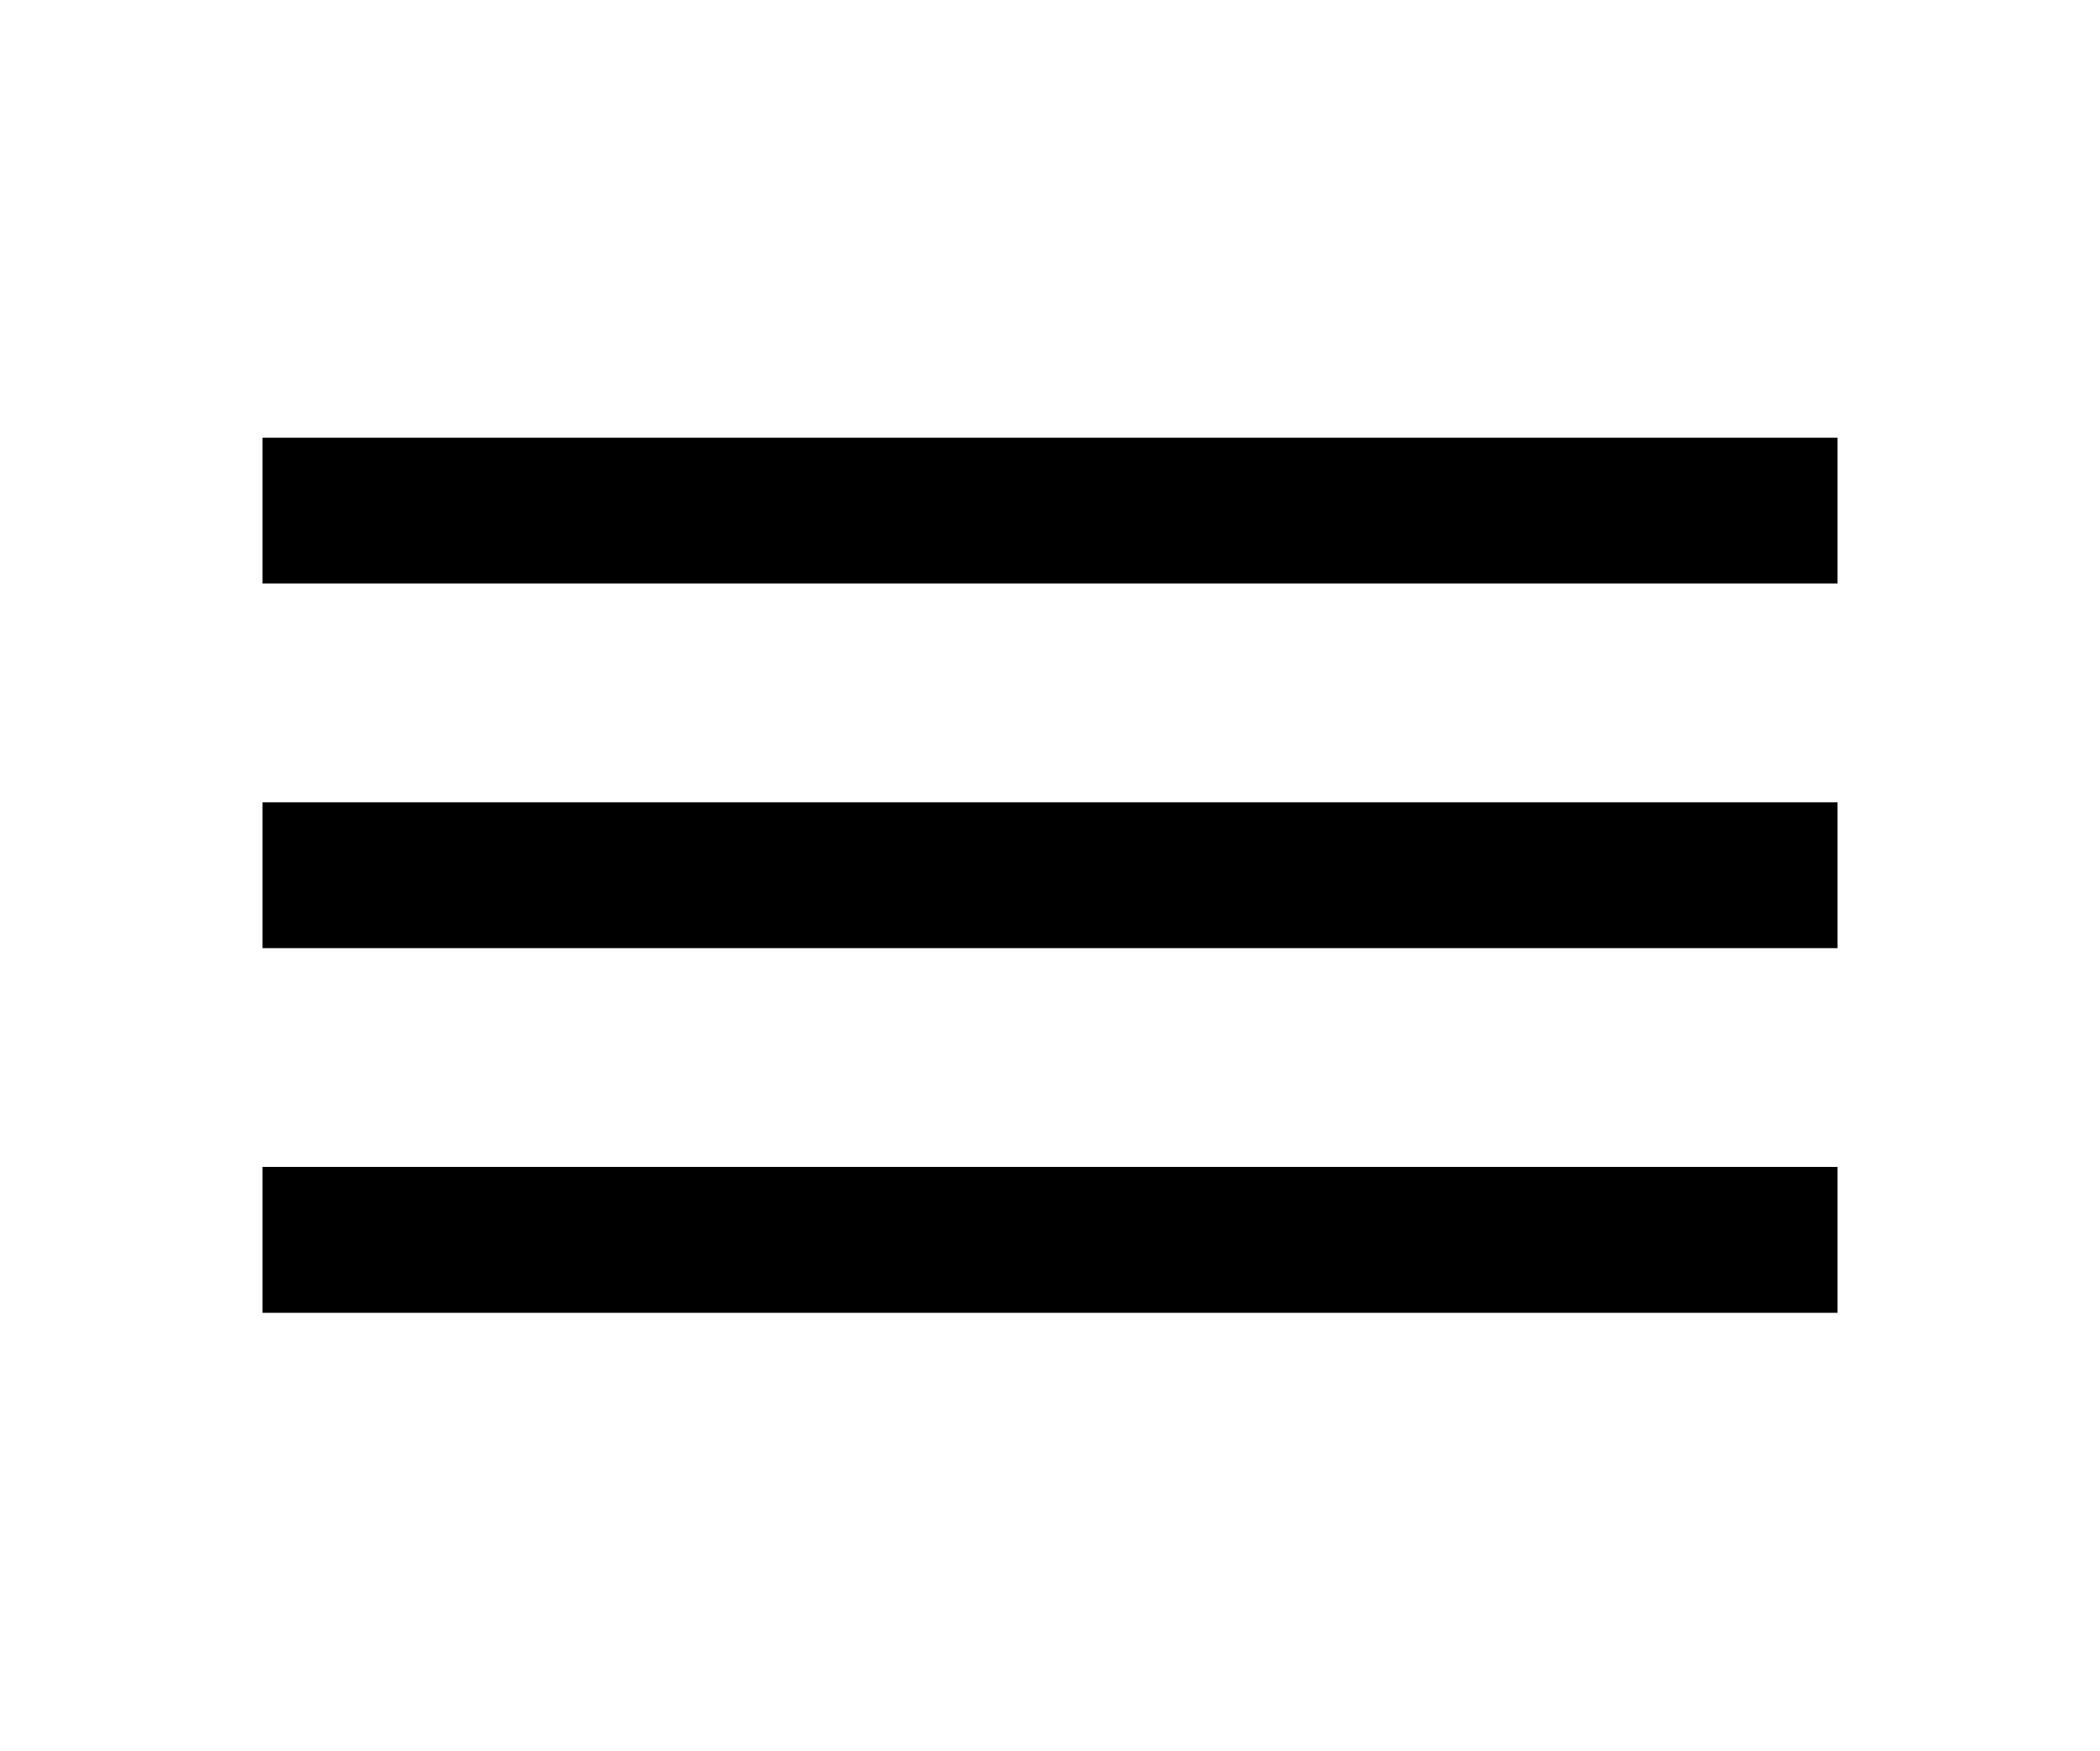
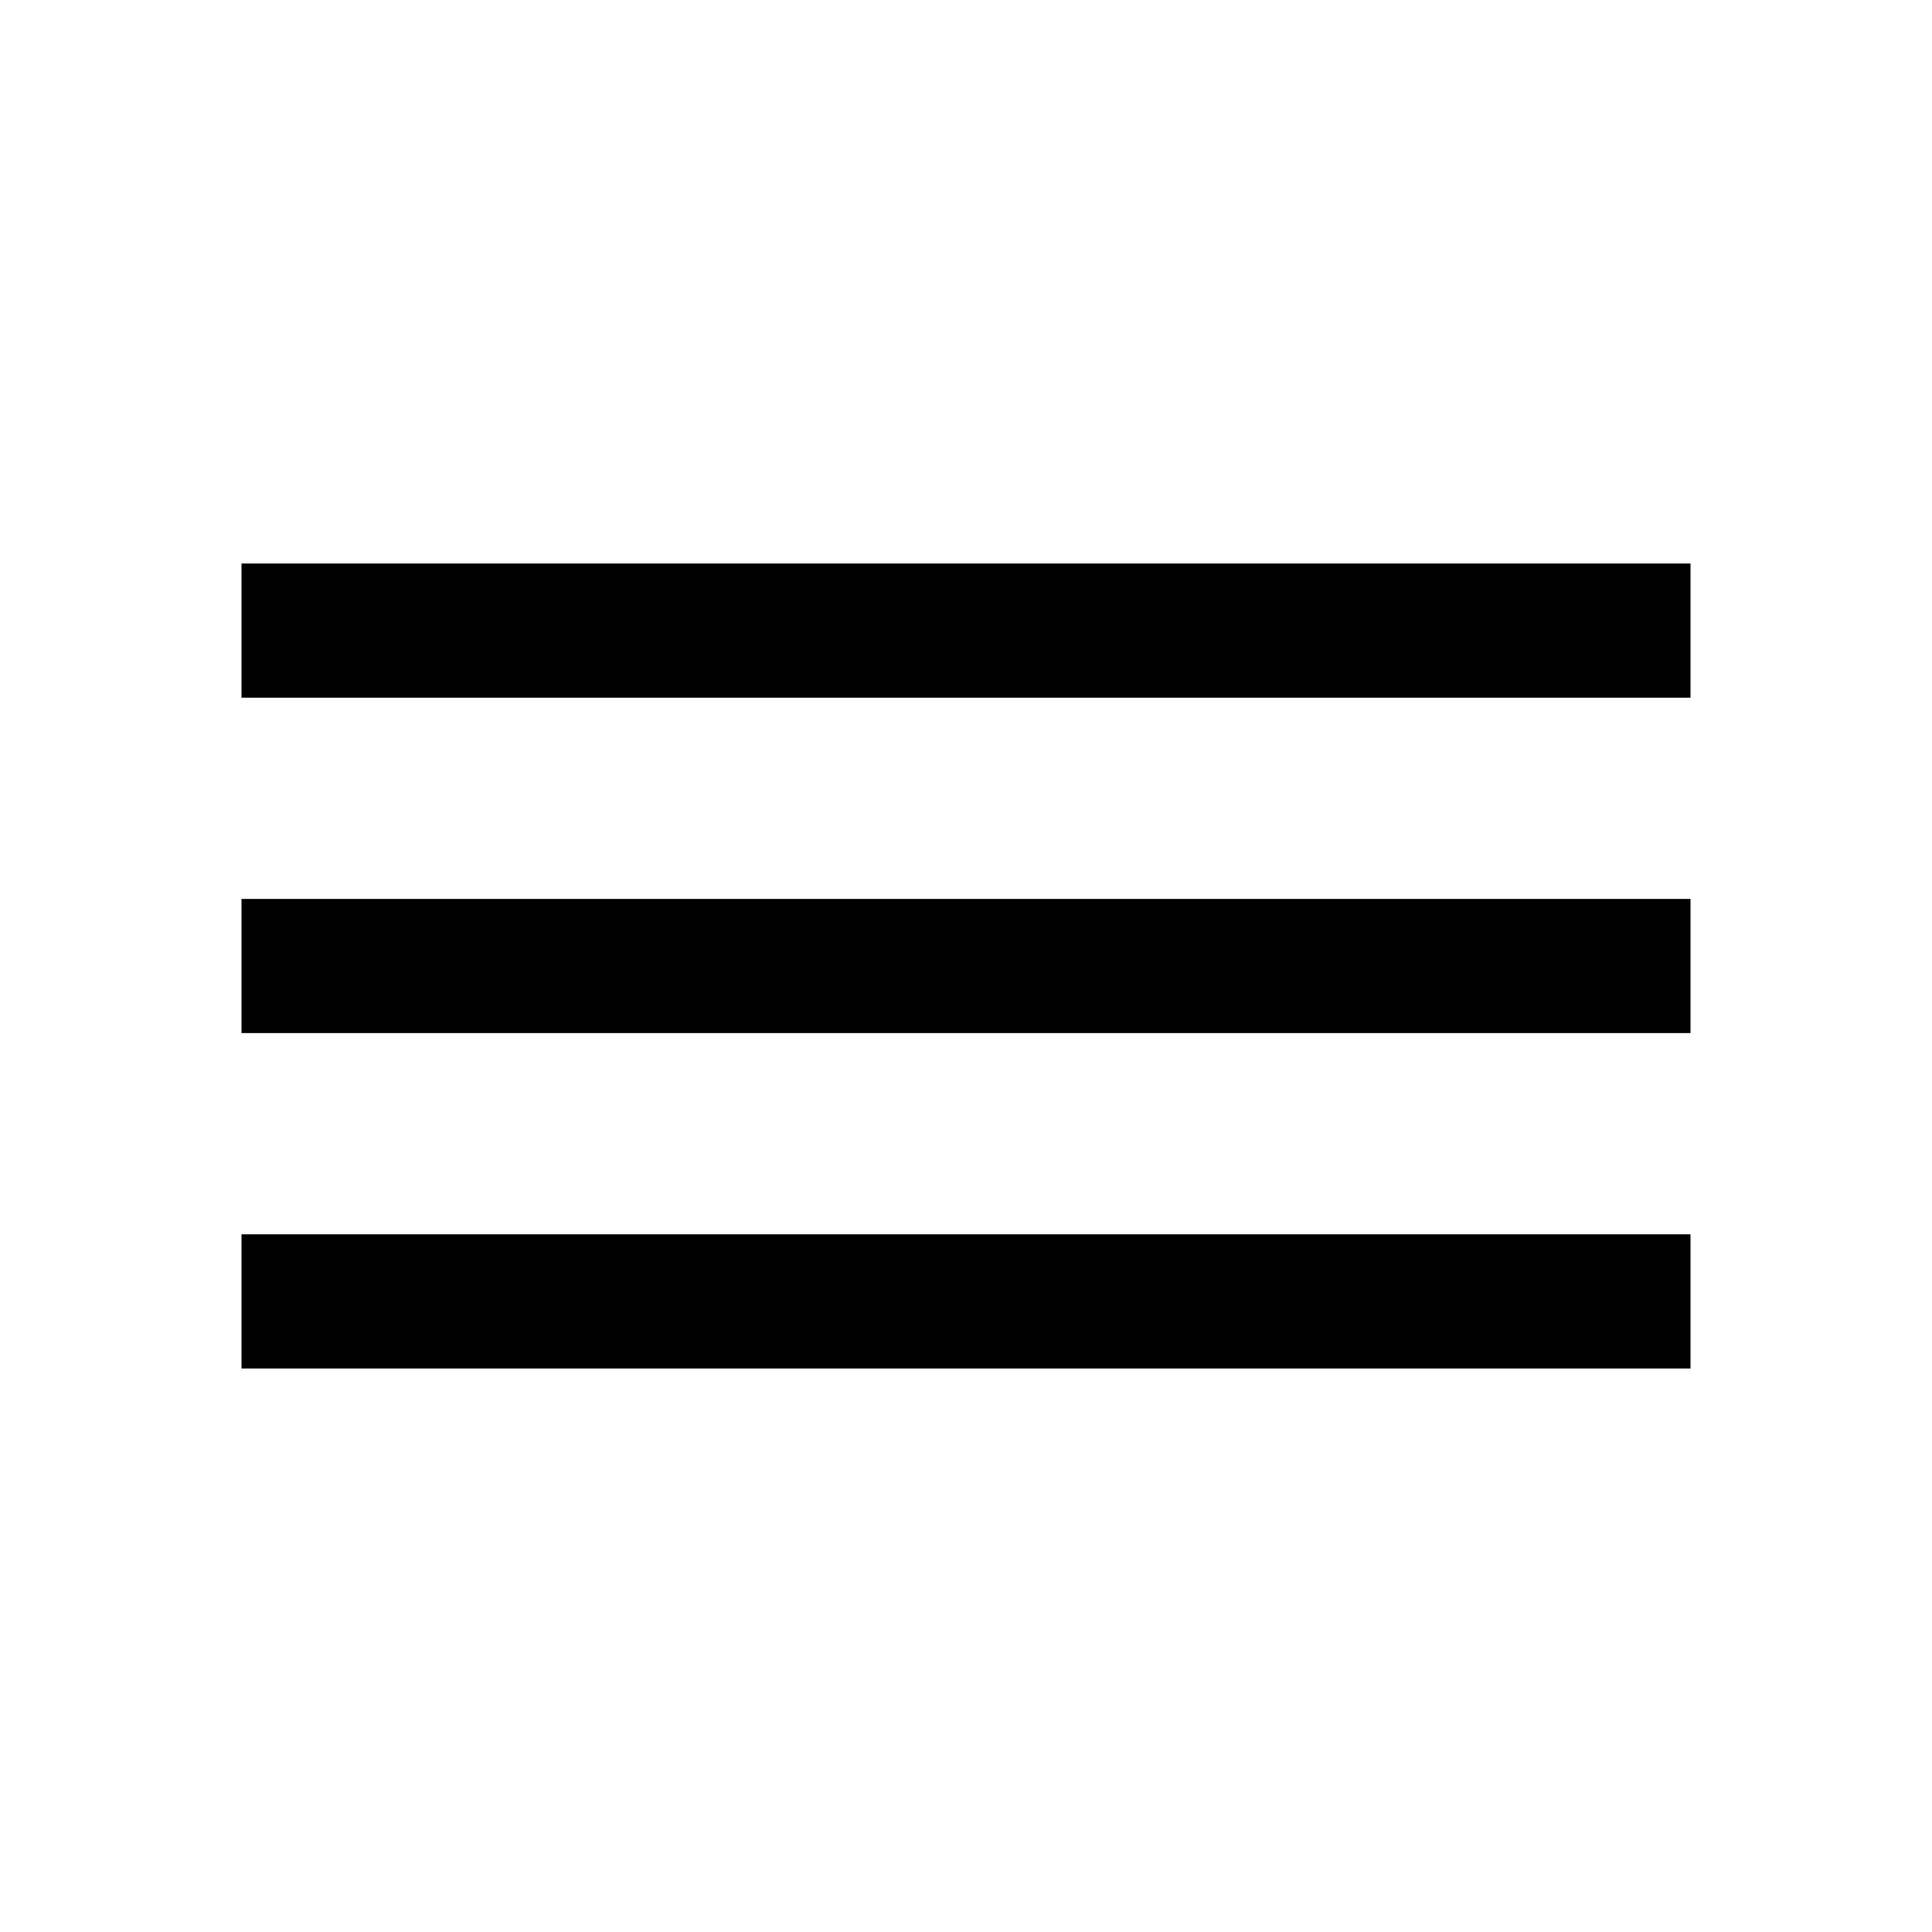
- <svg xmlns="http://www.w3.org/2000/svg" width="24px" height="20px" viewBox="0 0 24 20" version="1.1">
+ <svg xmlns="http://www.w3.org/2000/svg" width="24px" height="24px" viewBox="0 0 24 24" version="1.1">
  <g id="hamburger-icon" stroke="none" stroke-width="1" fill="none" fill-rule="evenodd">
-     <g id="hamburger">
+     <g id="hamburger" transform="translate(0, 2)">
      <polygon id="Shape" points="0 0 24 0 24 20 0 20" />
      <path d="M3,15 L21,15 L21,13.333 L3,13.333 L3,15 Z M3,10.833 L21,10.833 L21,9.167 L3,9.167 L3,10.833 Z M3,5 L3,6.667 L21,6.667 L21,5 L3,5 Z" id="Shape" fill="#000000" fill-rule="nonzero" />
    </g>
  </g>
</svg>
